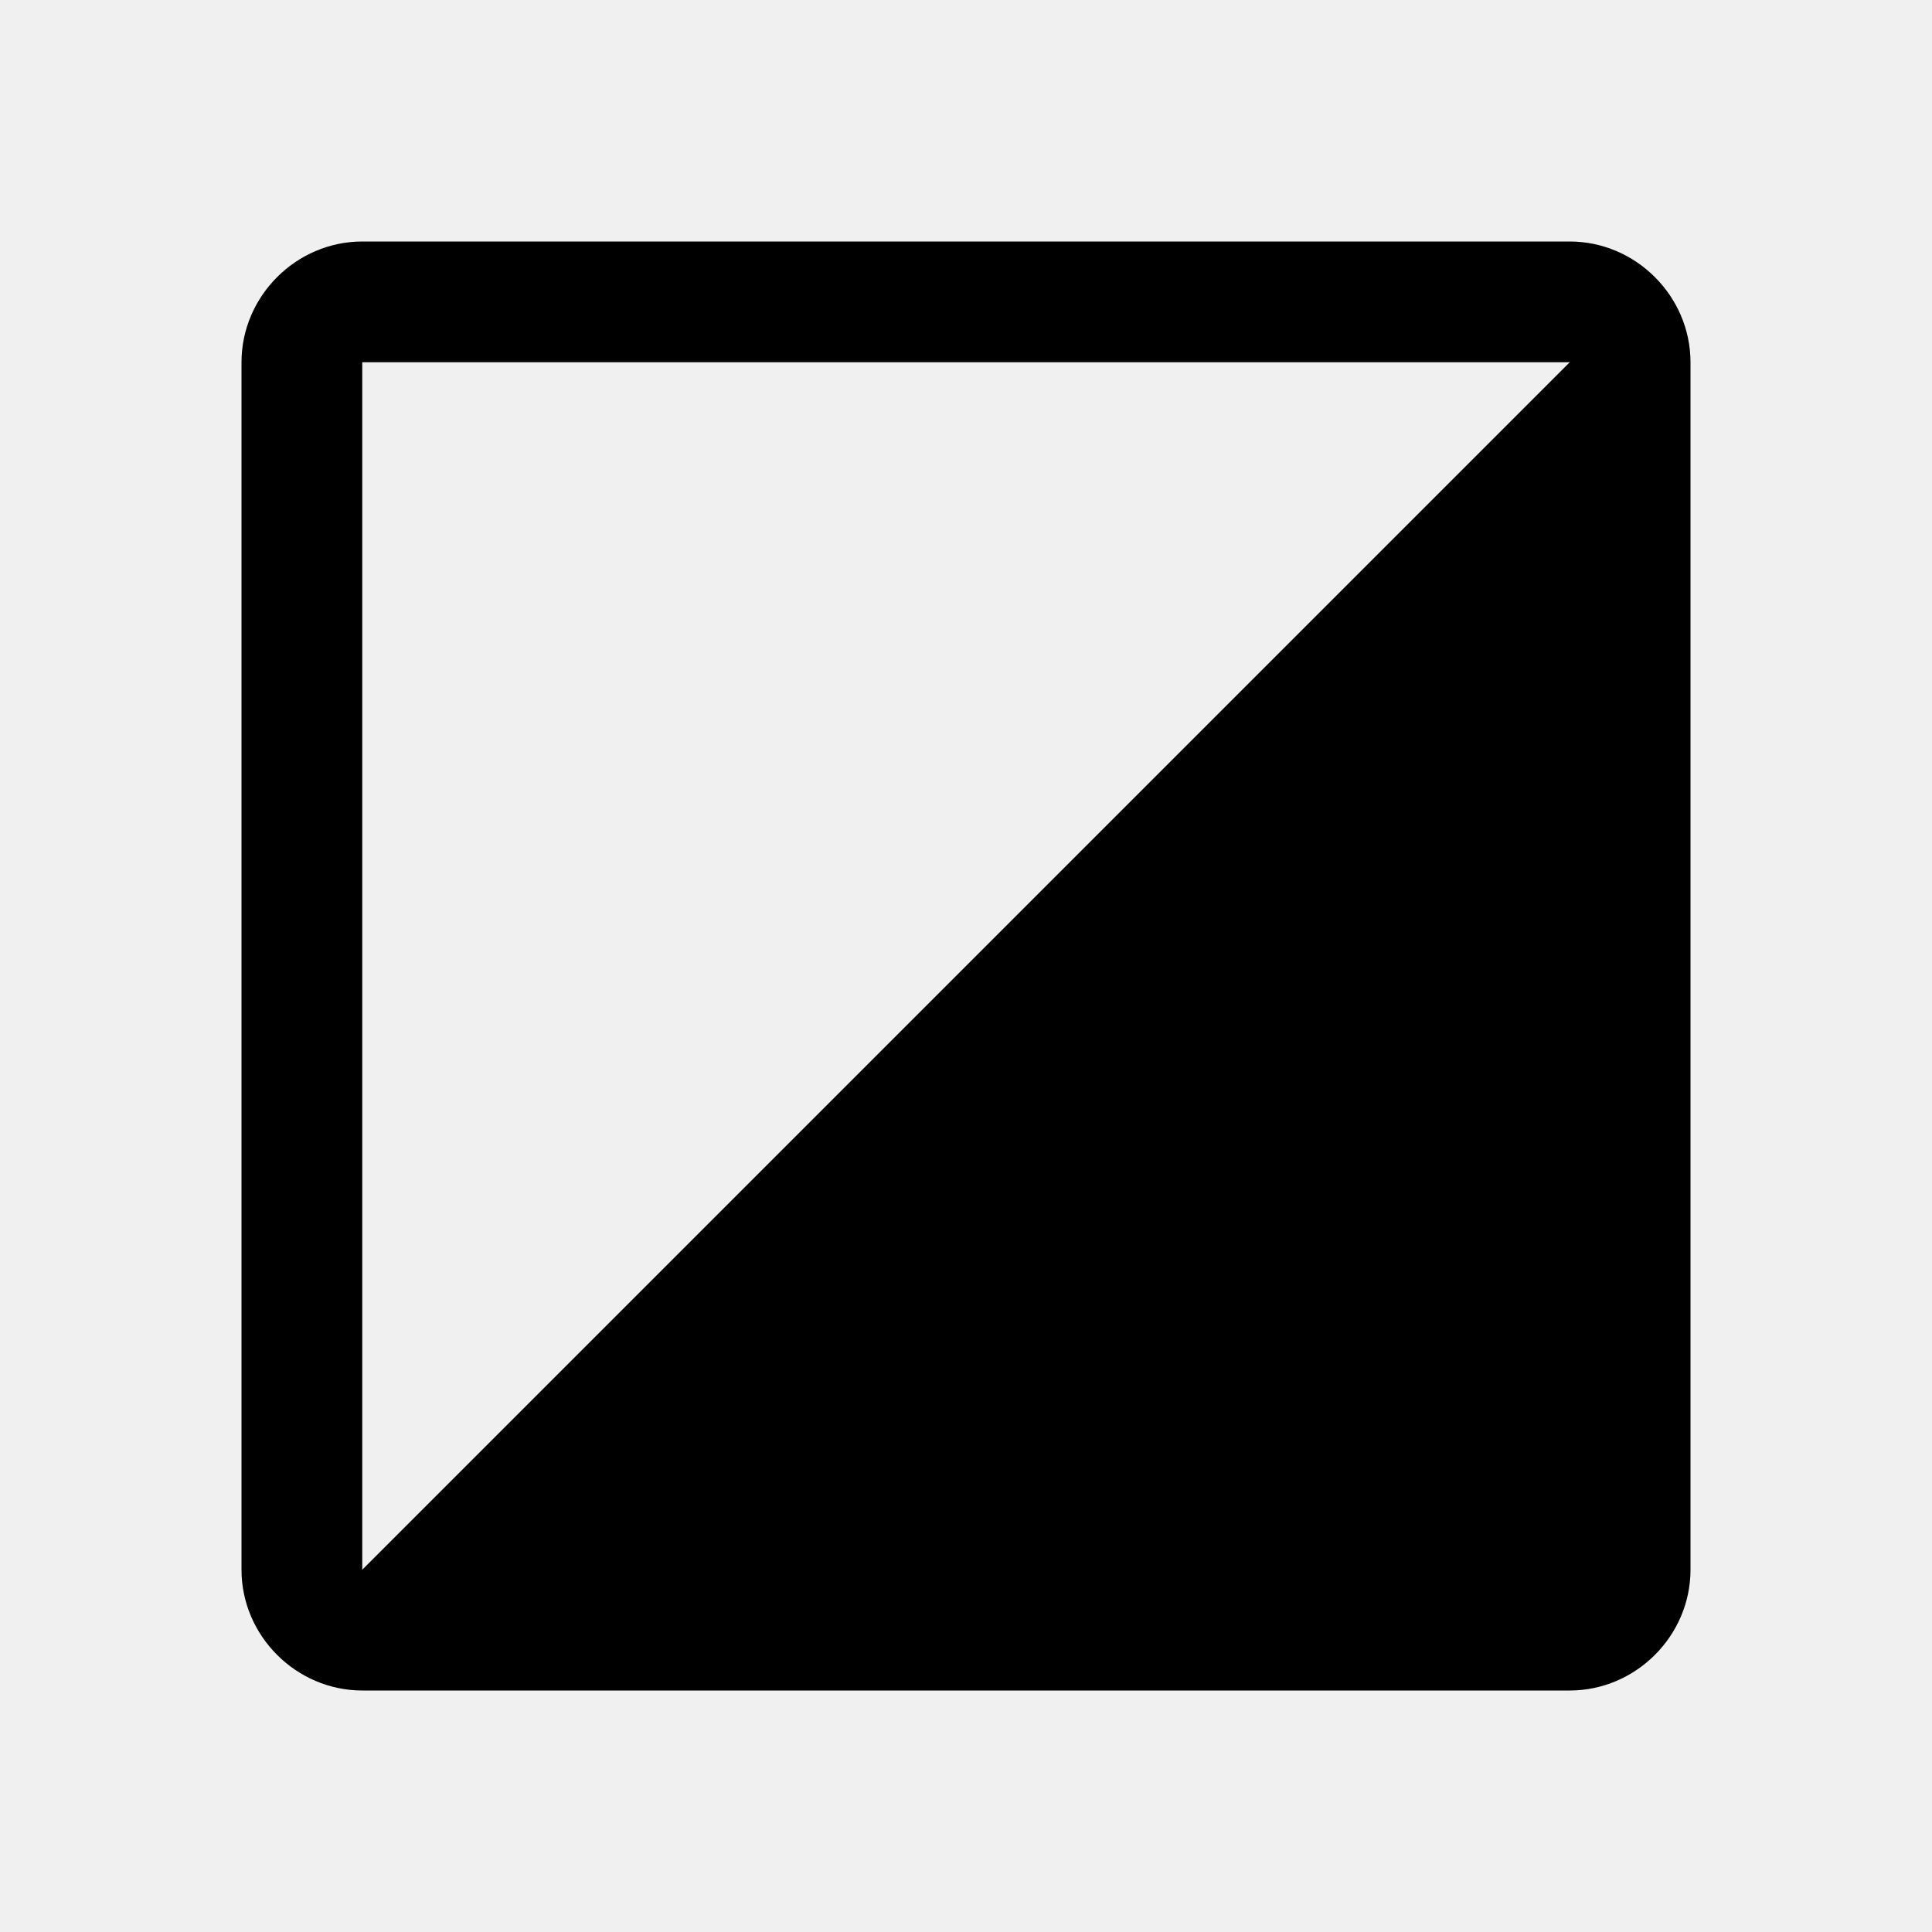
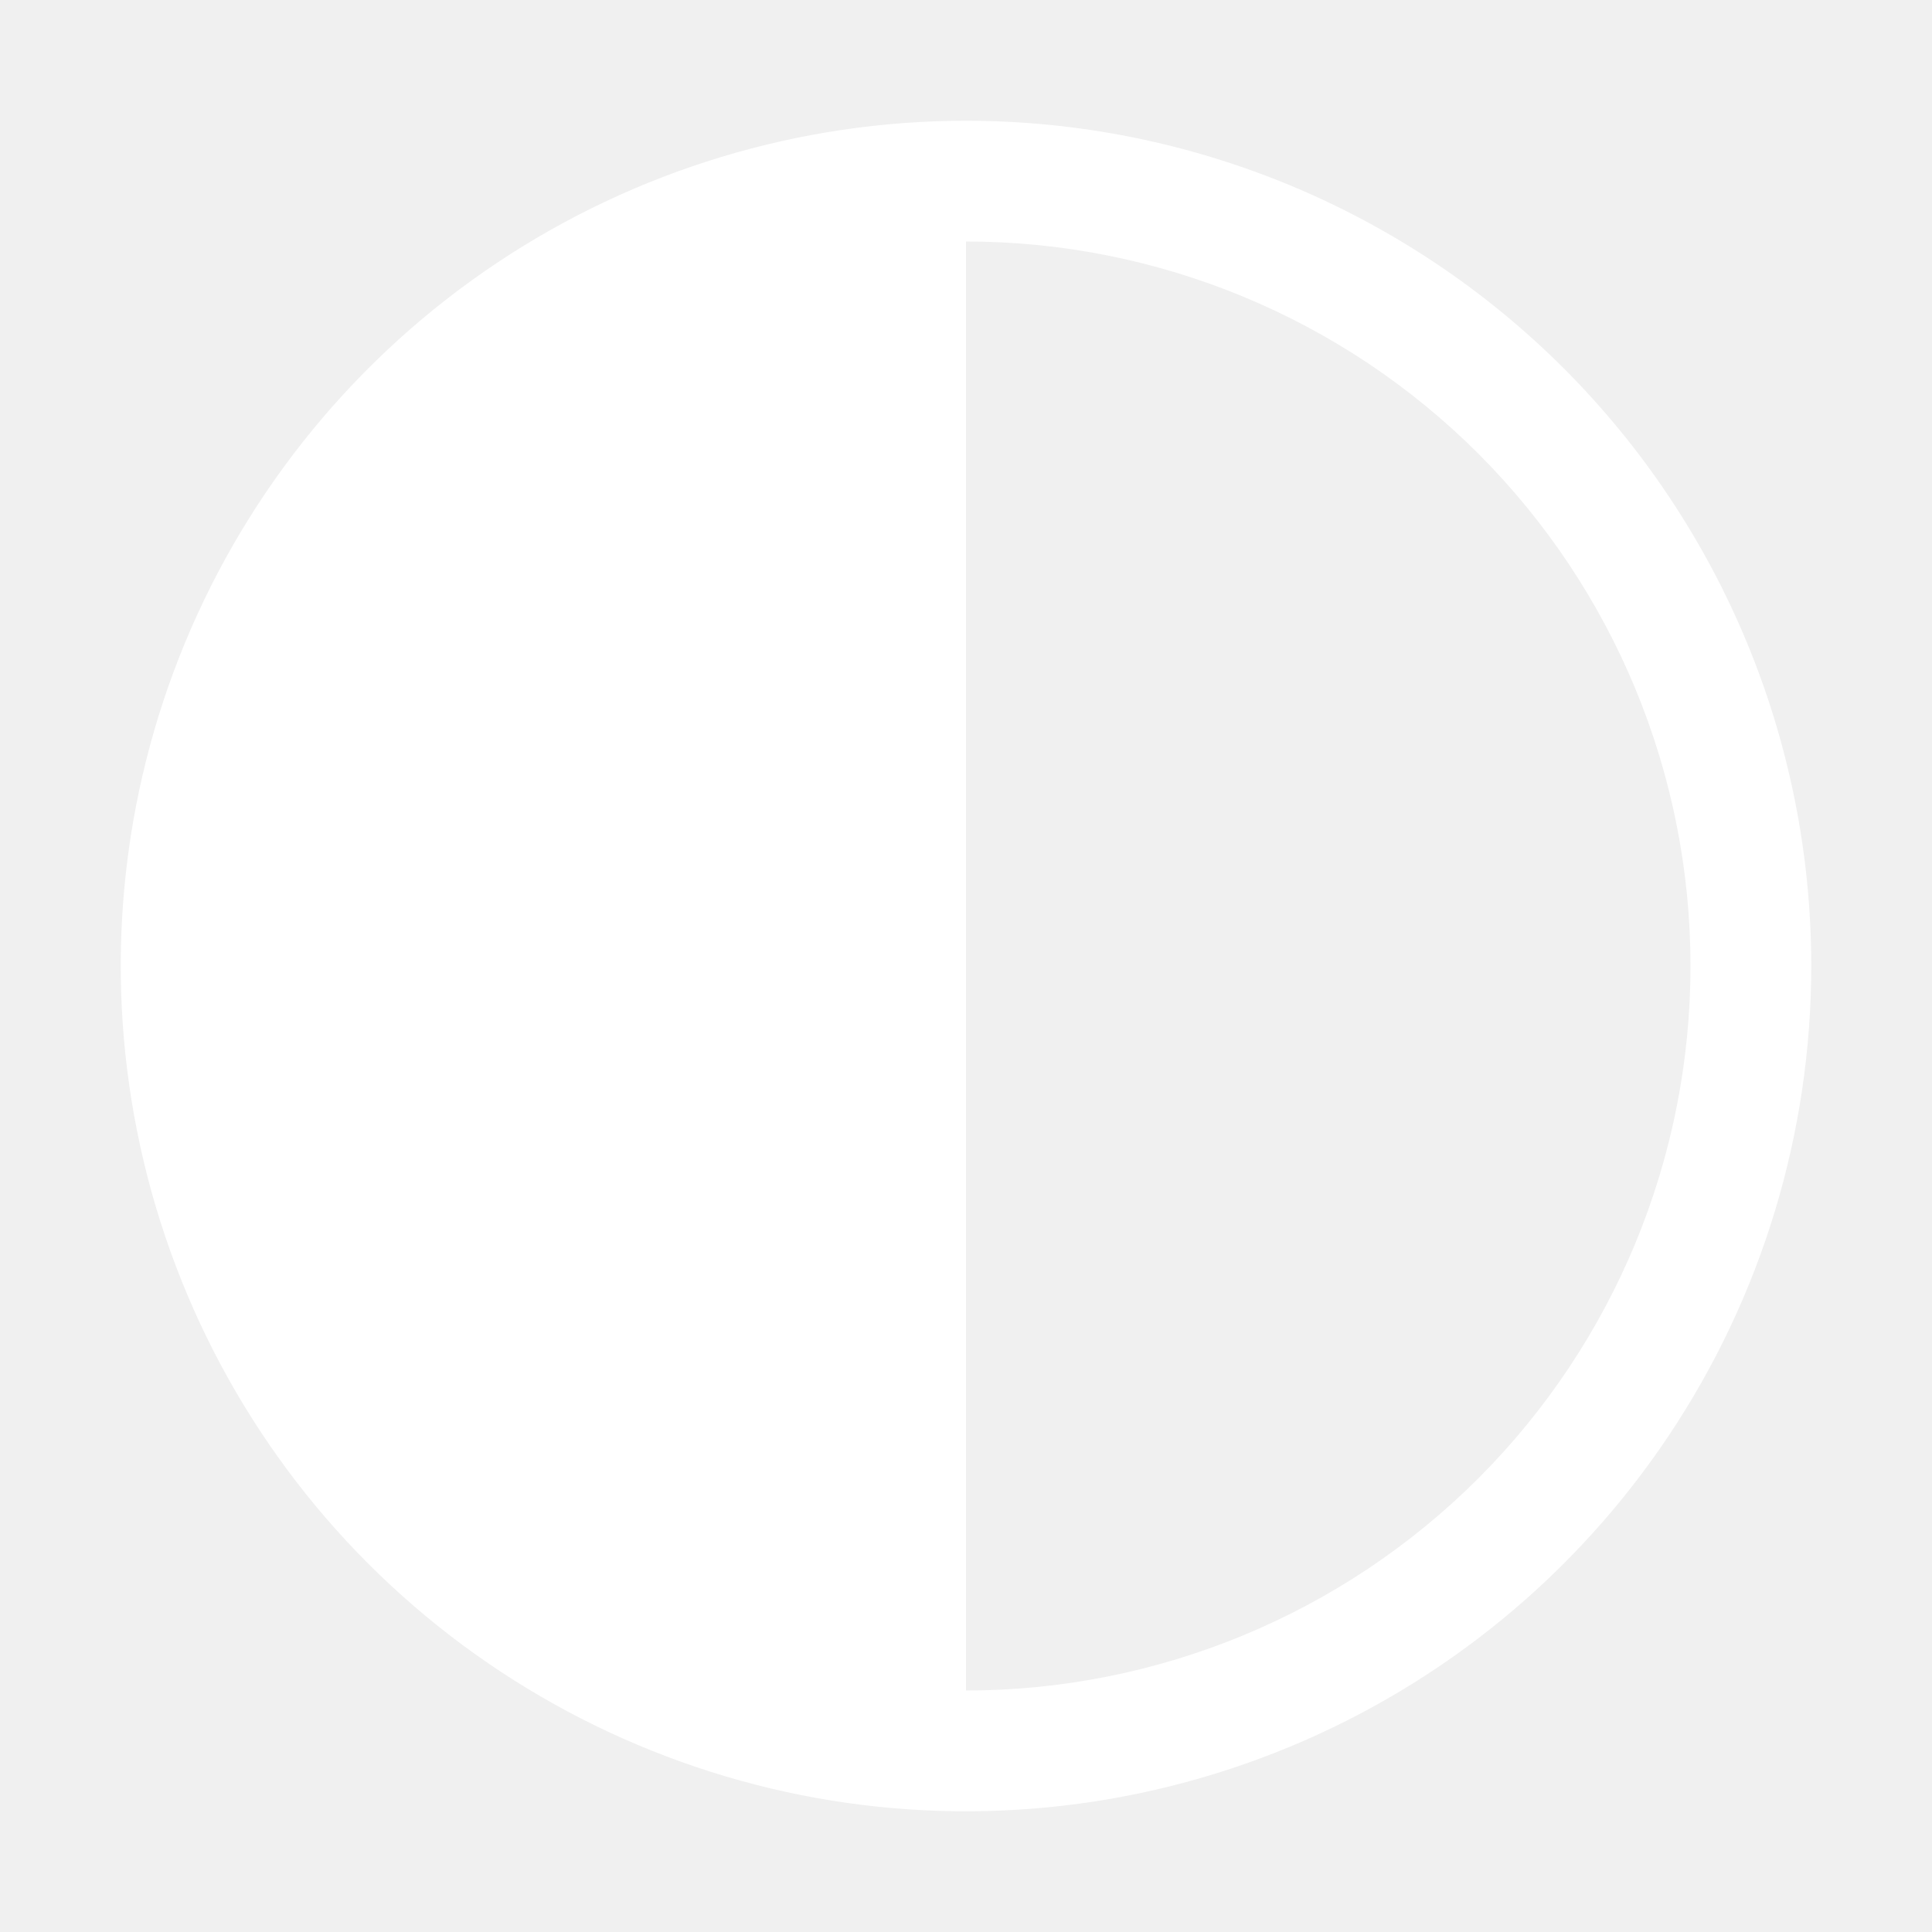
<svg xmlns="http://www.w3.org/2000/svg" width="16" height="16" viewBox="0 0 16 16" fill="none">
-   <path d="M13 2H3C2.453 2 2 2.453 2 3V13C2 13.547 2.453 14 3 14H13C13.547 14 14 13.547 14 13V3C14 2.453 13.547 2 13 2ZM3 13V3H13L3 13Z" fill="black" />
+   <path d="M8 1C6.616 1 5.262 1.411 4.111 2.18C2.96 2.949 2.063 4.042 1.533 5.321C1.003 6.6 0.864 8.008 1.135 9.366C1.405 10.723 2.071 11.971 3.05 12.95C4.029 13.929 5.277 14.595 6.634 14.866C7.992 15.136 9.4 14.997 10.679 14.467C11.958 13.937 13.051 13.04 13.82 11.889C14.589 10.738 15 9.384 15 8C15 6.143 14.262 4.363 12.95 3.05C11.637 1.738 9.857 1 8 1ZM8 14V2C9.591 2 11.117 2.632 12.243 3.757C13.368 4.883 14 6.409 14 8C14 9.591 13.368 11.117 12.243 12.243C11.117 13.368 9.591 14 8 14Z" fill="white" />
</svg>
